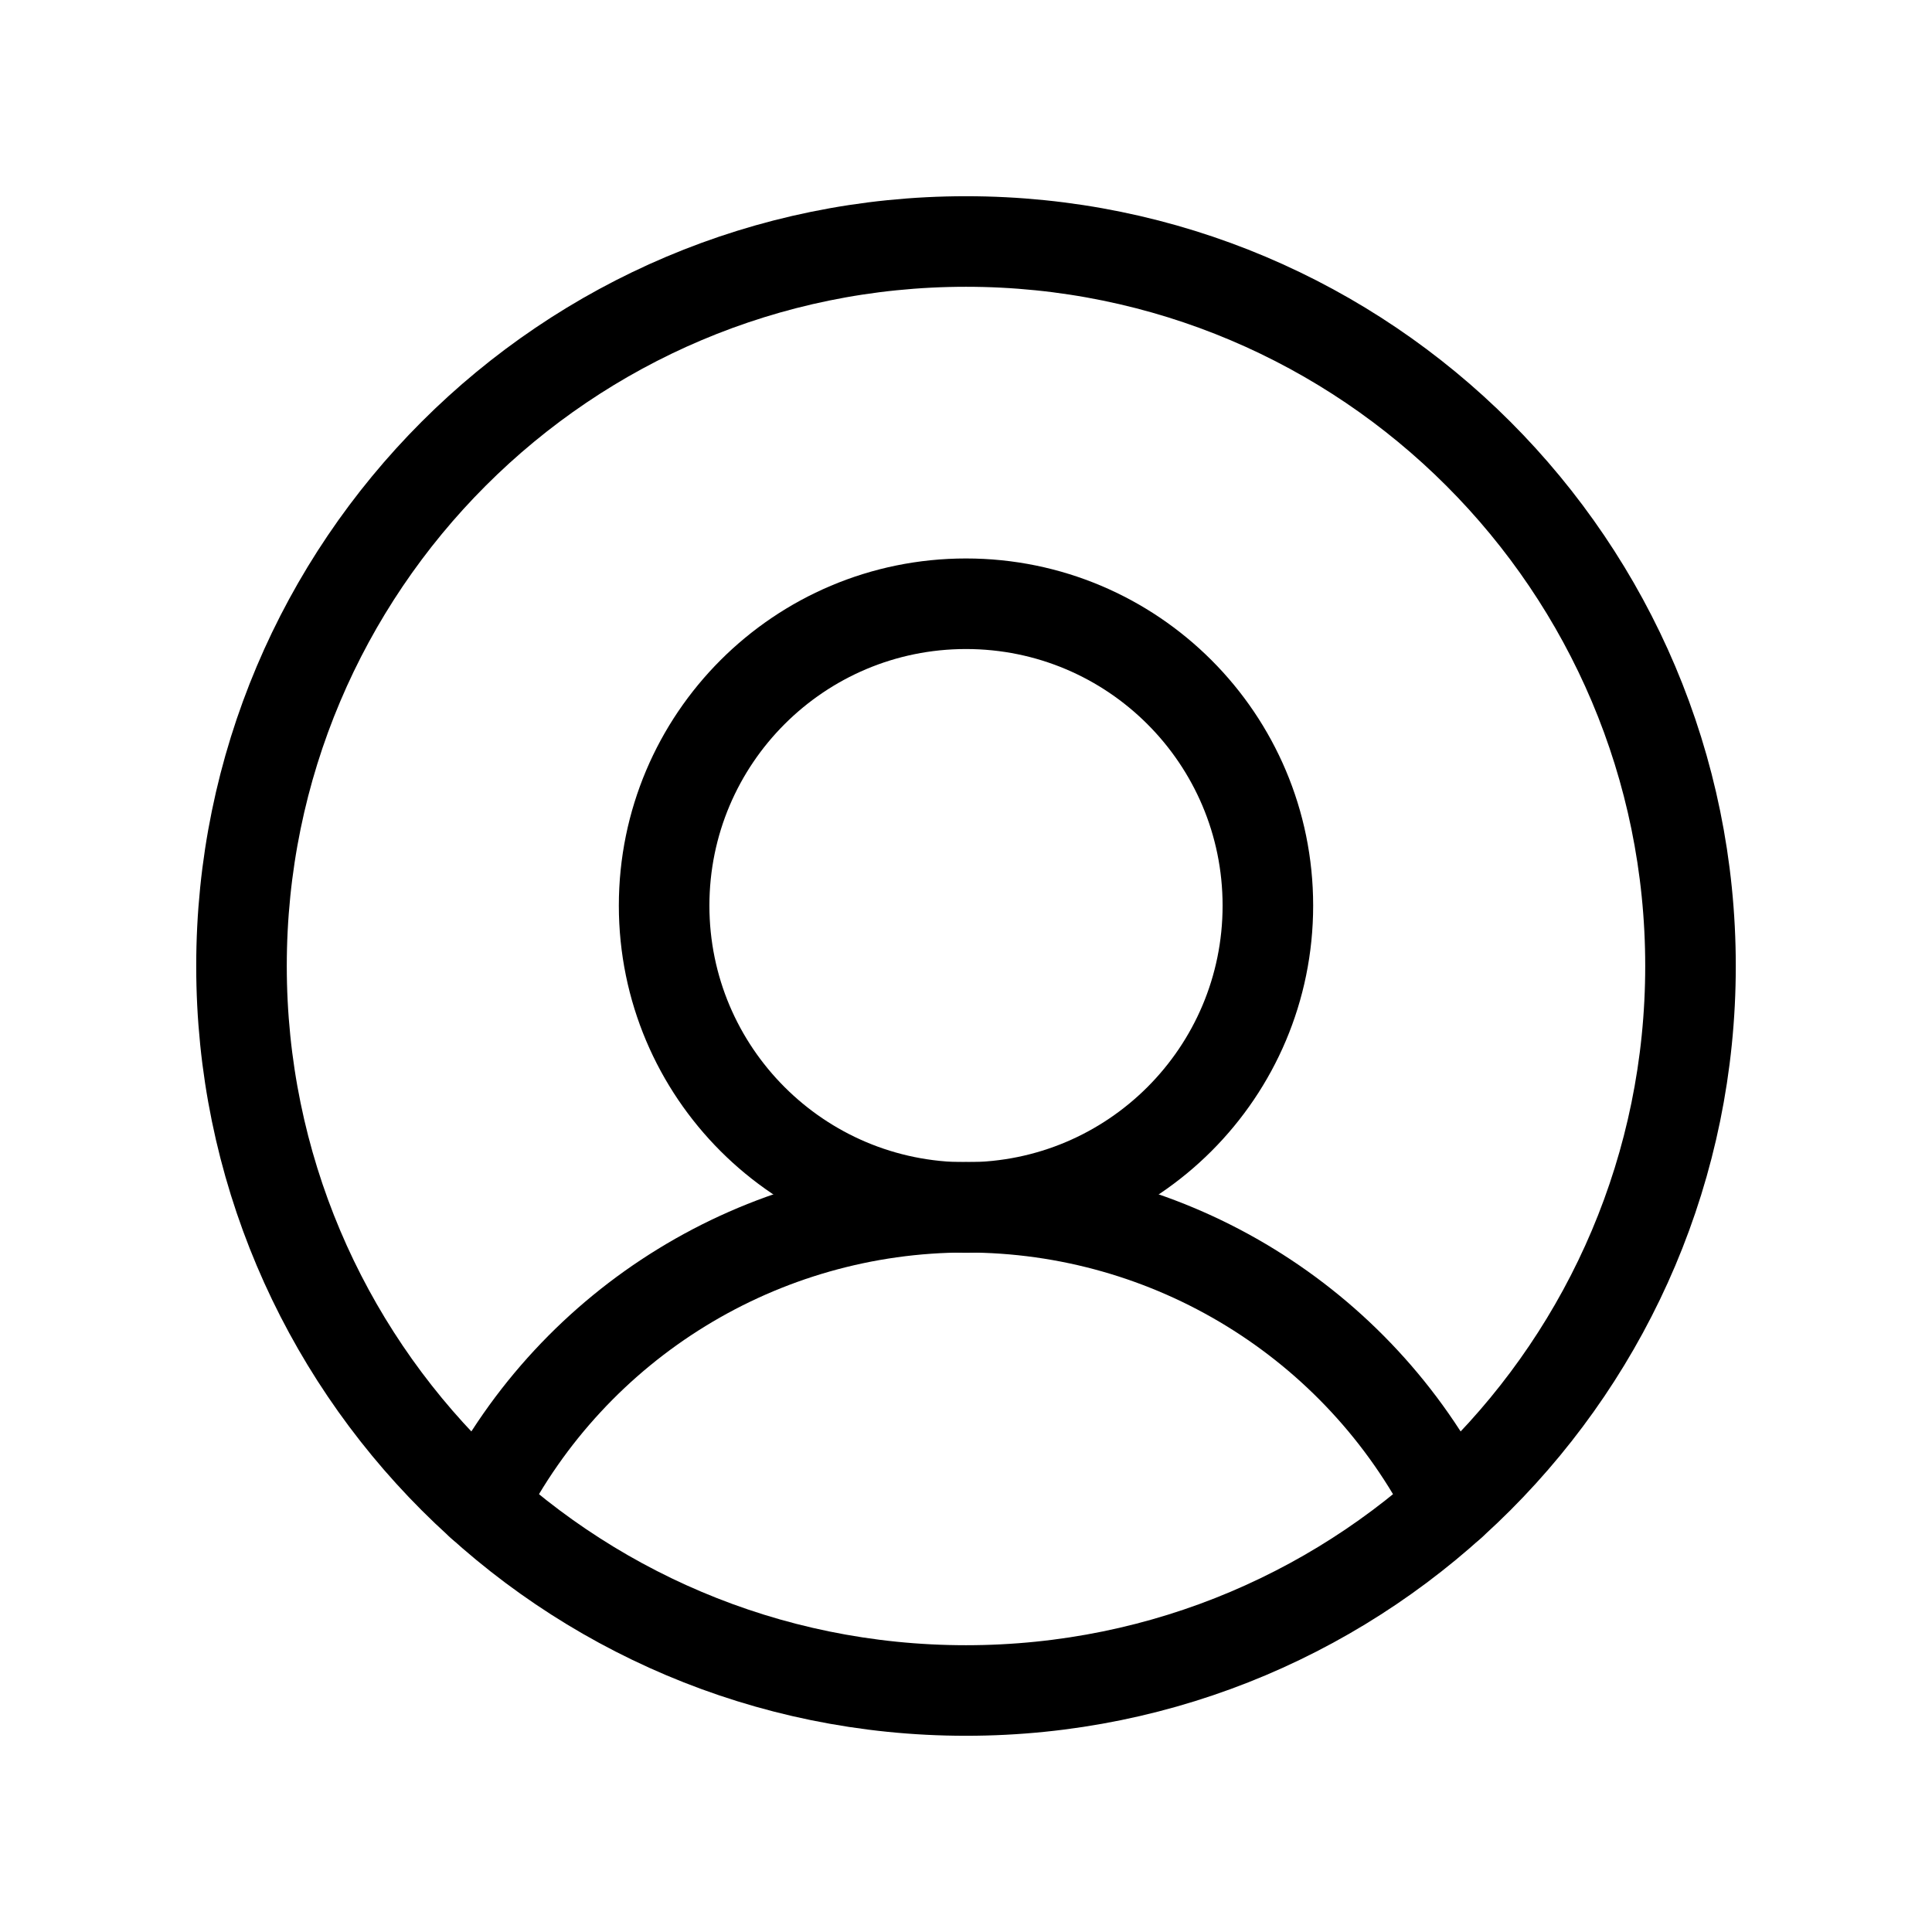
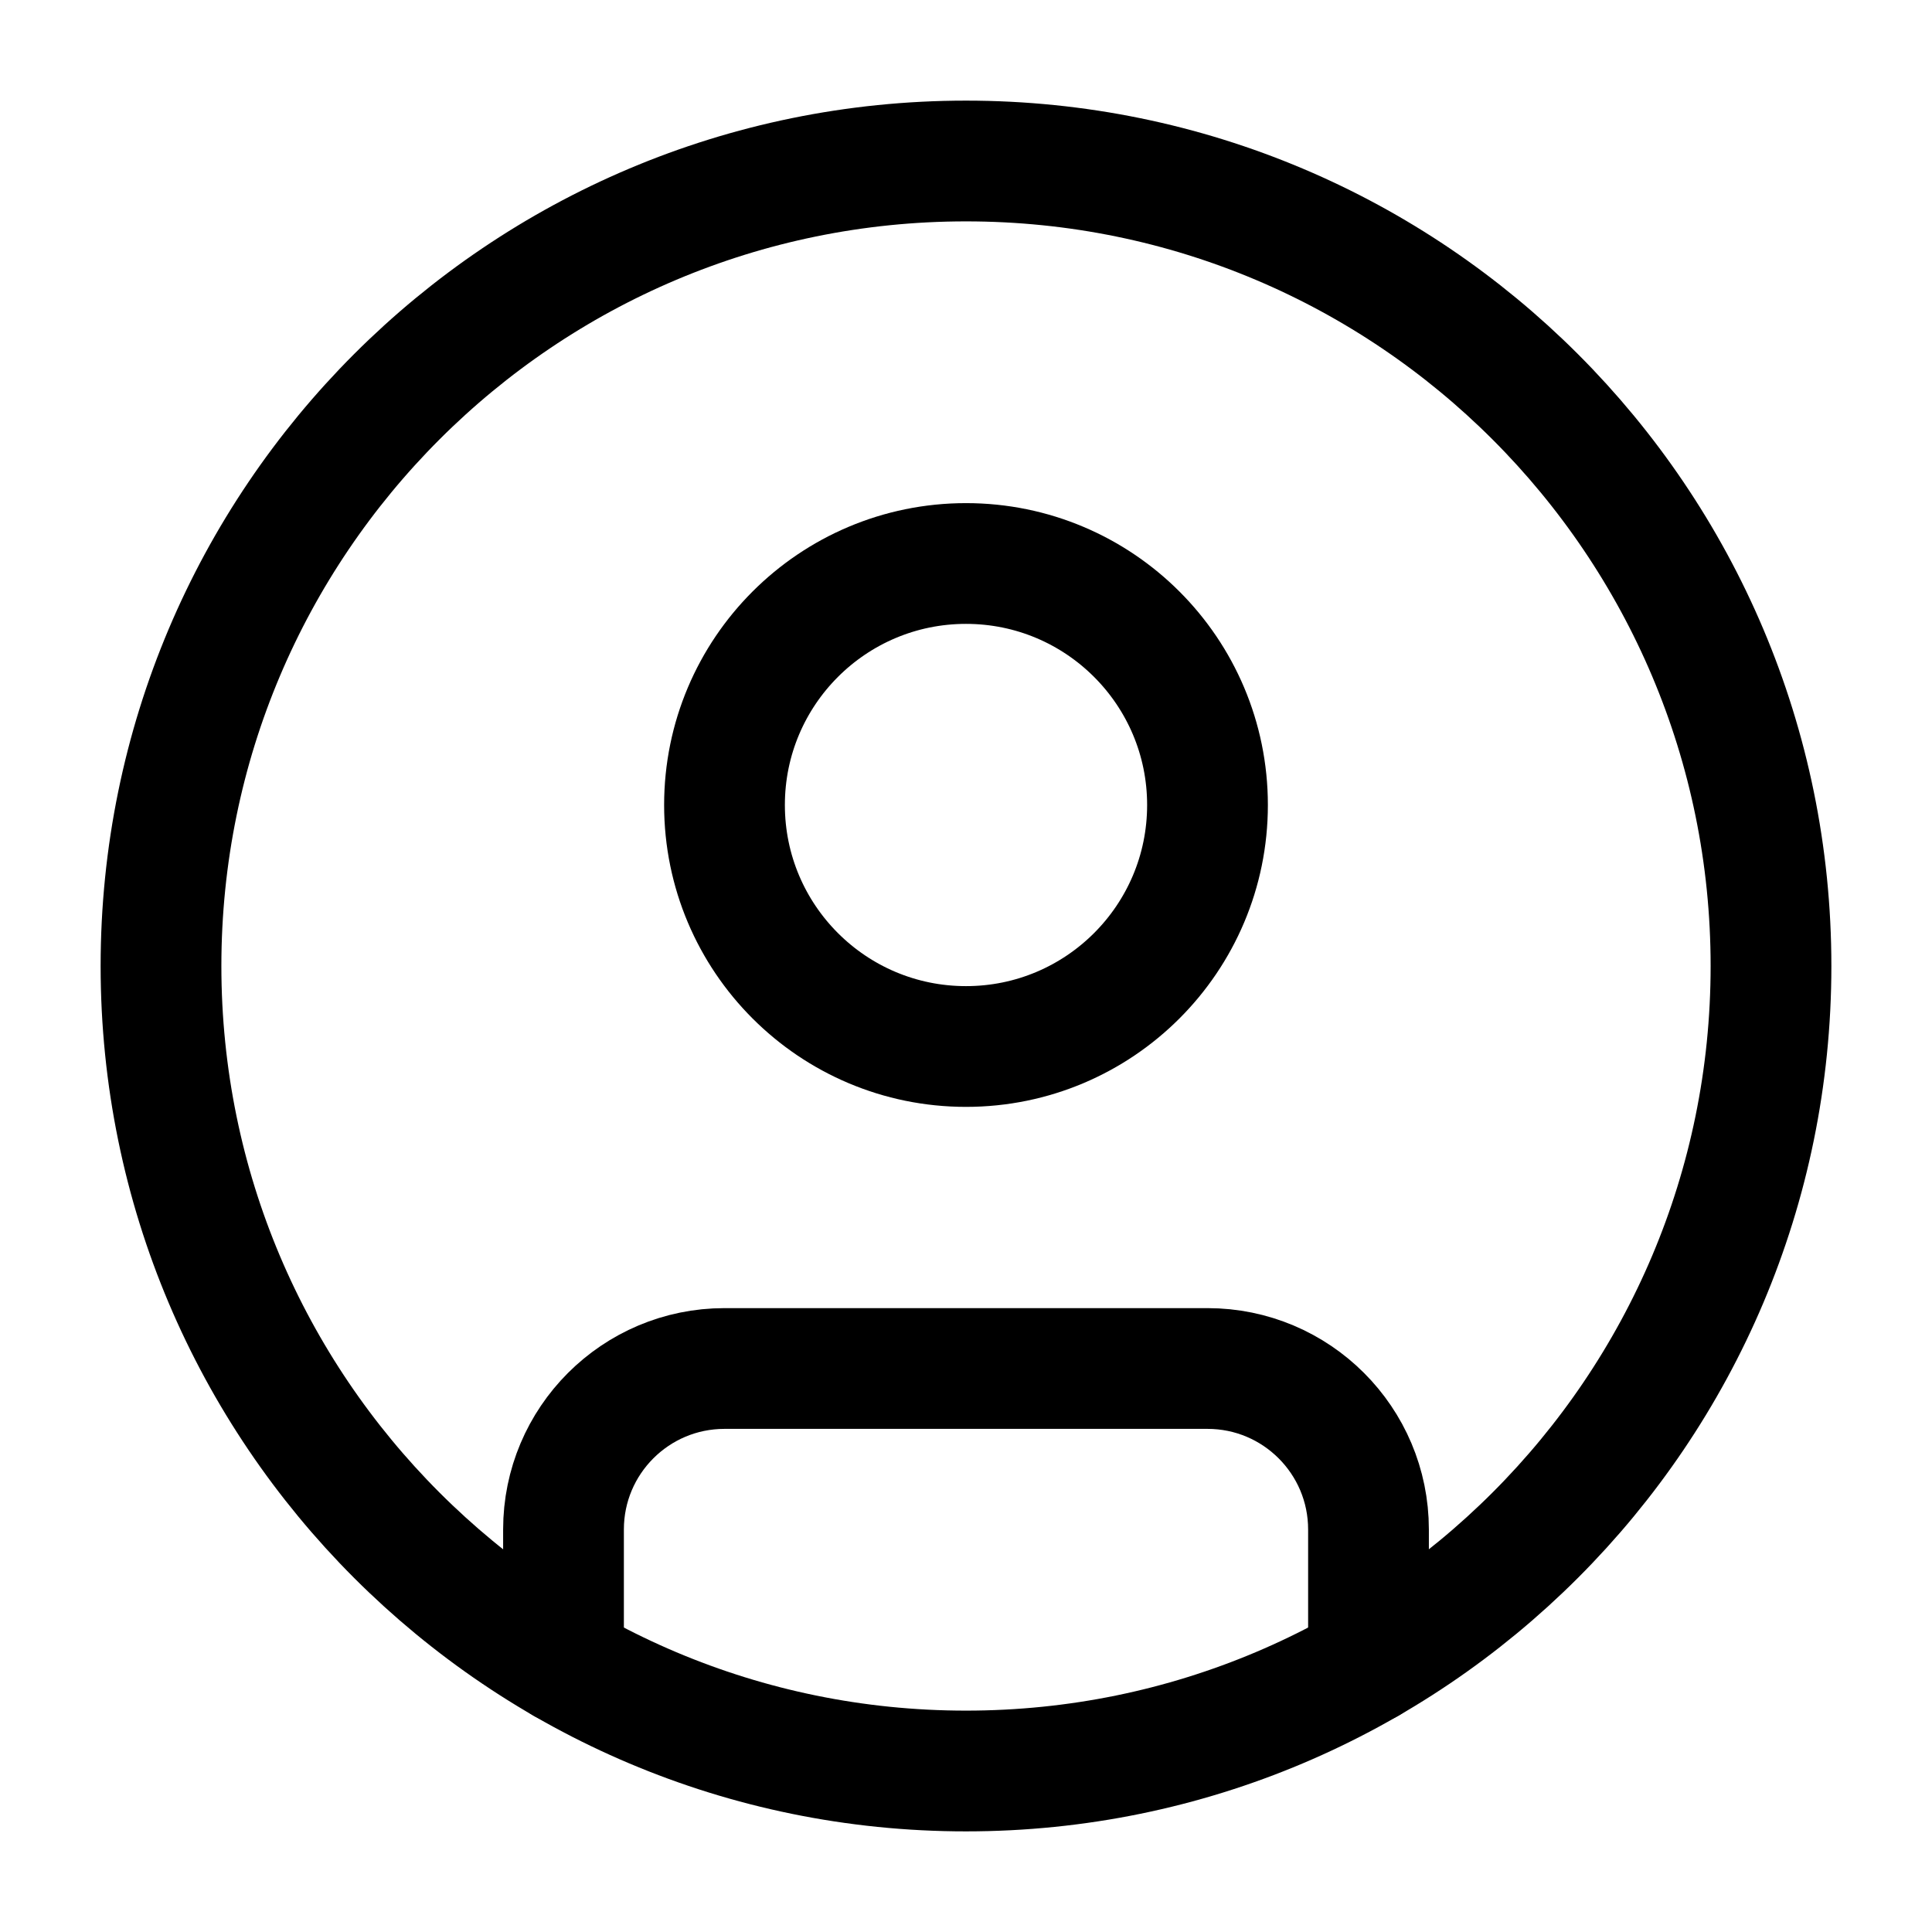
- <svg xmlns="http://www.w3.org/2000/svg" viewBox="0 0 256 256">
-   <rect width="256" height="256" fill="none" />
-   <path d="M63.8,199.37a72,72,0,0,1,128.4,0" fill="none" stroke="currentColor" stroke-linecap="round" stroke-linejoin="round" stroke-width="12" />
-   <circle cx="128" cy="128" r="96" fill="none" stroke="currentColor" stroke-linecap="round" stroke-linejoin="round" stroke-width="12" />
-   <circle cx="128" cy="120" r="40" fill="none" stroke="currentColor" stroke-linecap="round" stroke-linejoin="round" stroke-width="12" />
+ <svg xmlns="http://www.w3.org/2000/svg" width="24" height="24" viewBox="0 0 24 24" fill="none" stroke="currentColor" stroke-width="1.5" stroke-linecap="round" stroke-linejoin="round" class="lucide lucide-user-circle">
+   <circle cx="12" cy="12" r="10" />
+   <circle cx="12" cy="10" r="3" />
+   <path d="M7 20.662V19a2 2 0 0 1 2-2h6a2 2 0 0 1 2 2v1.662" />
</svg>
